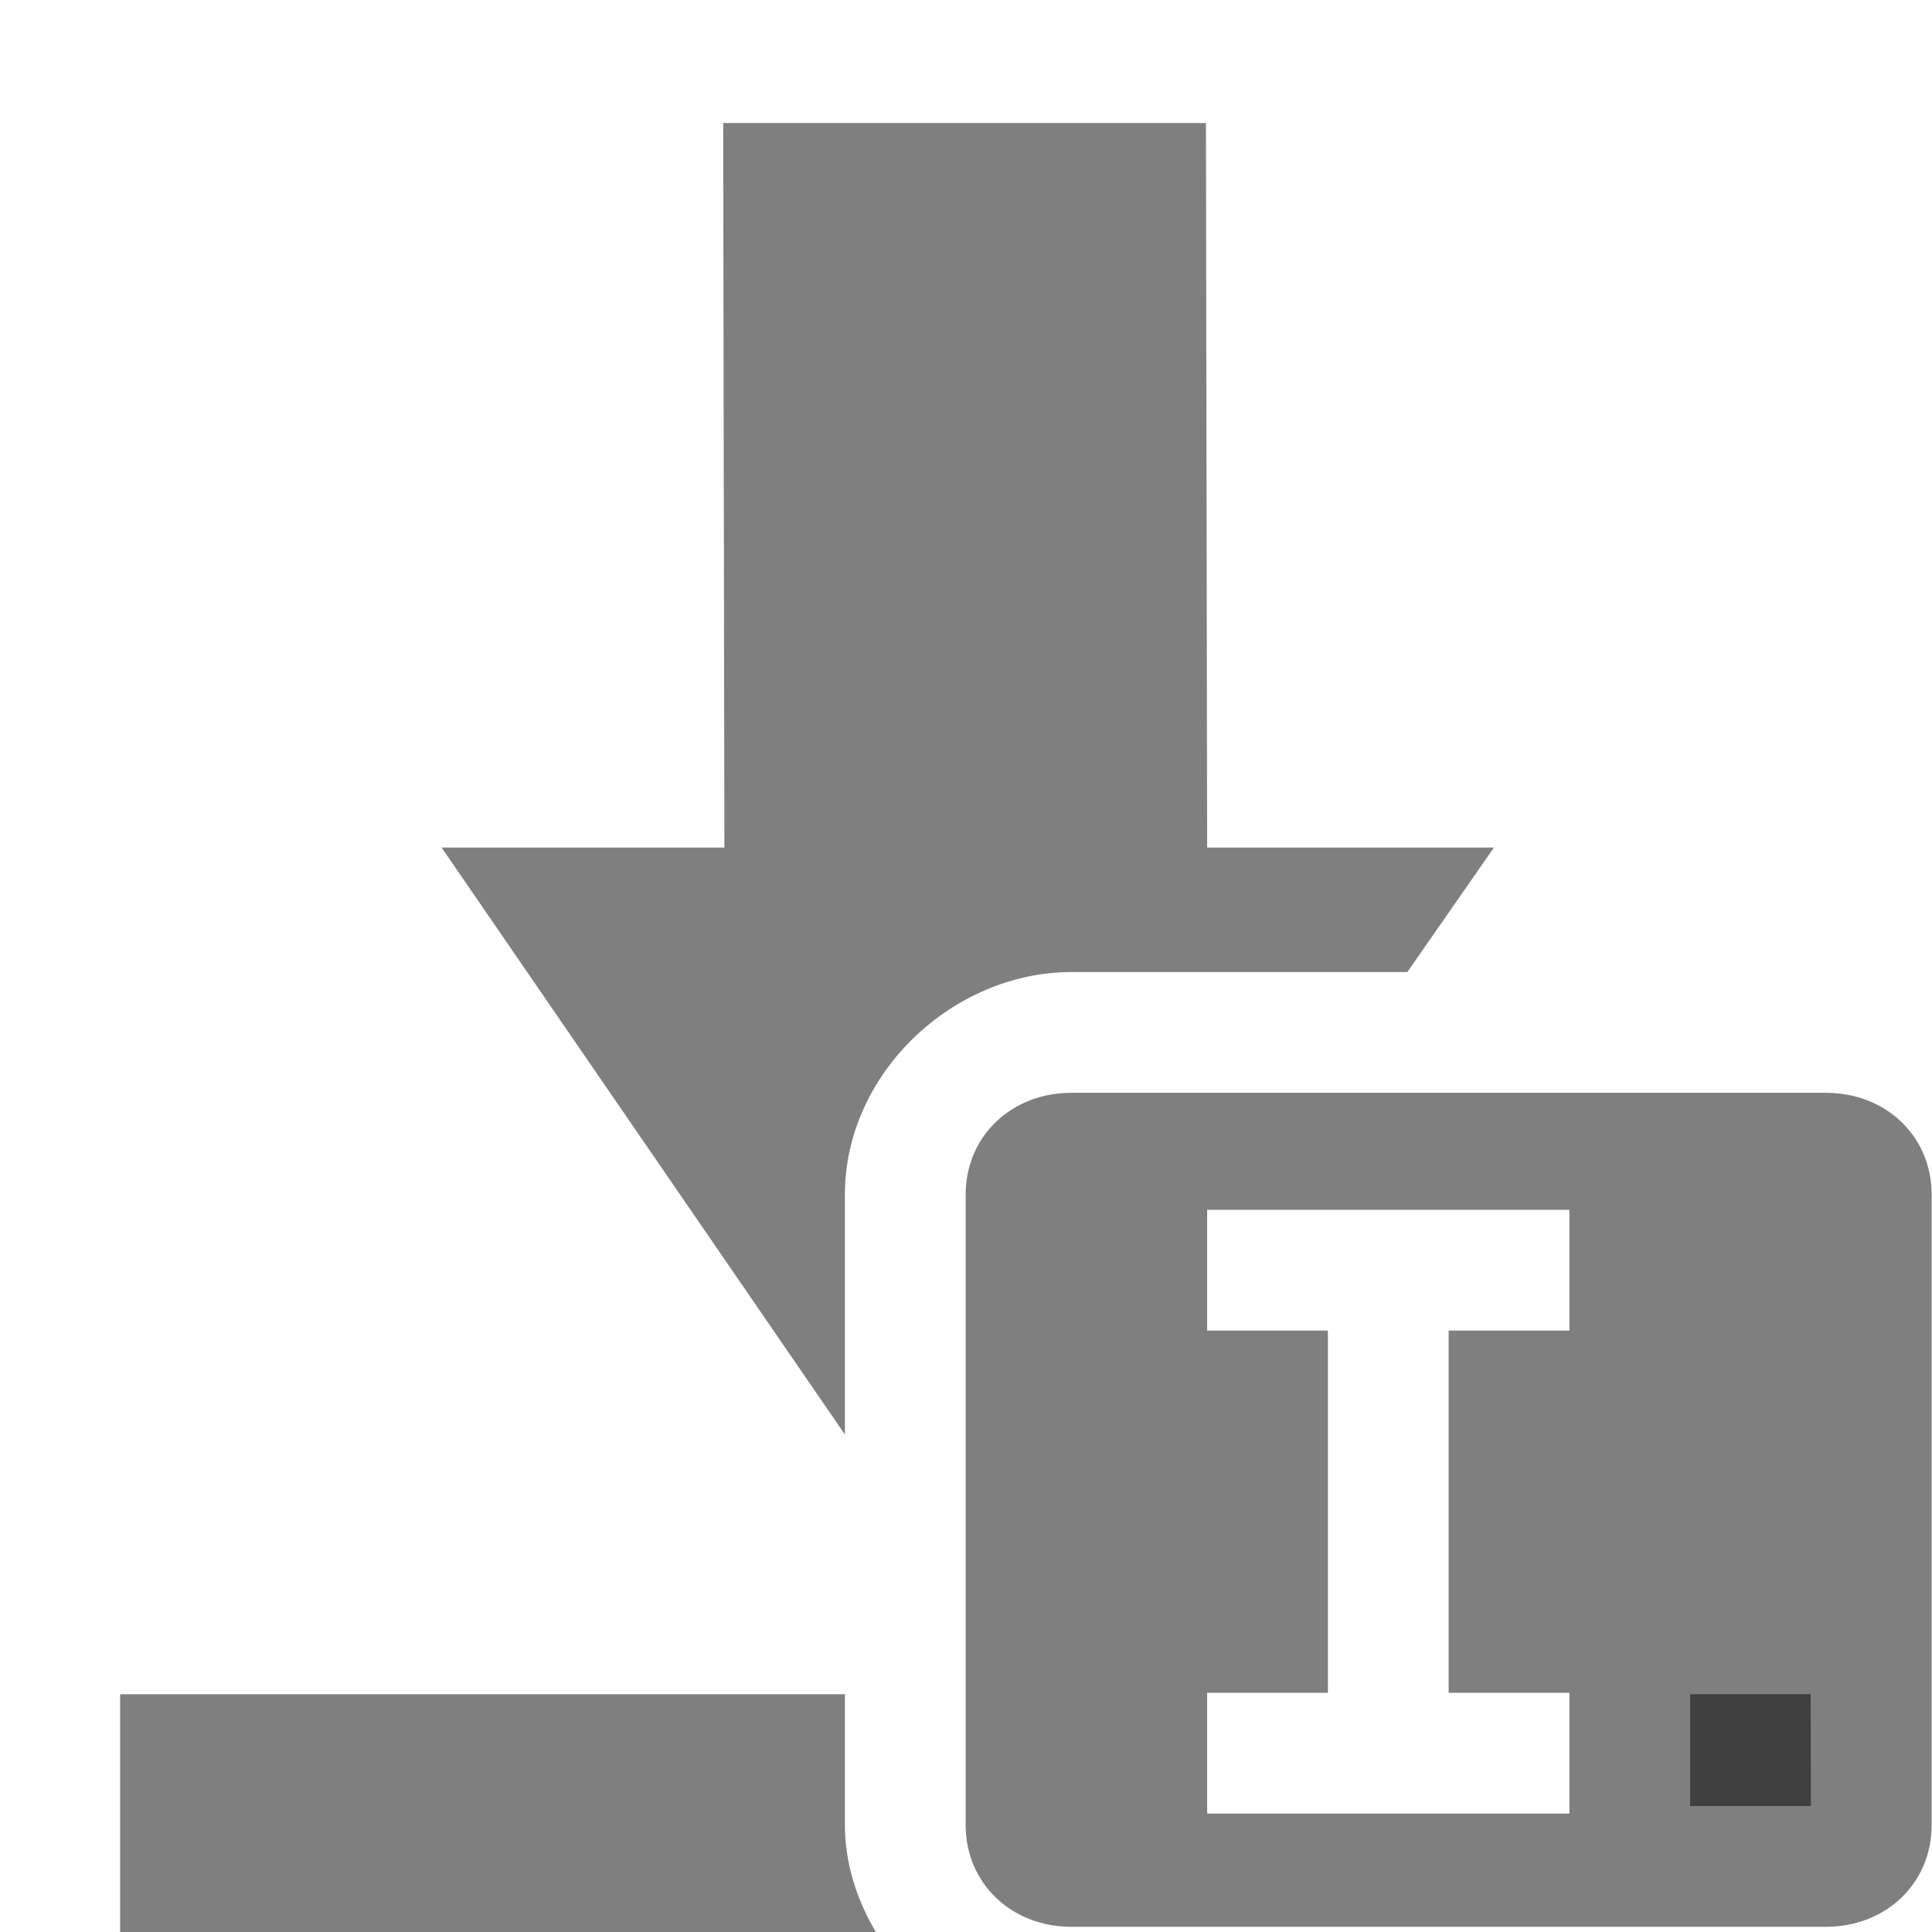
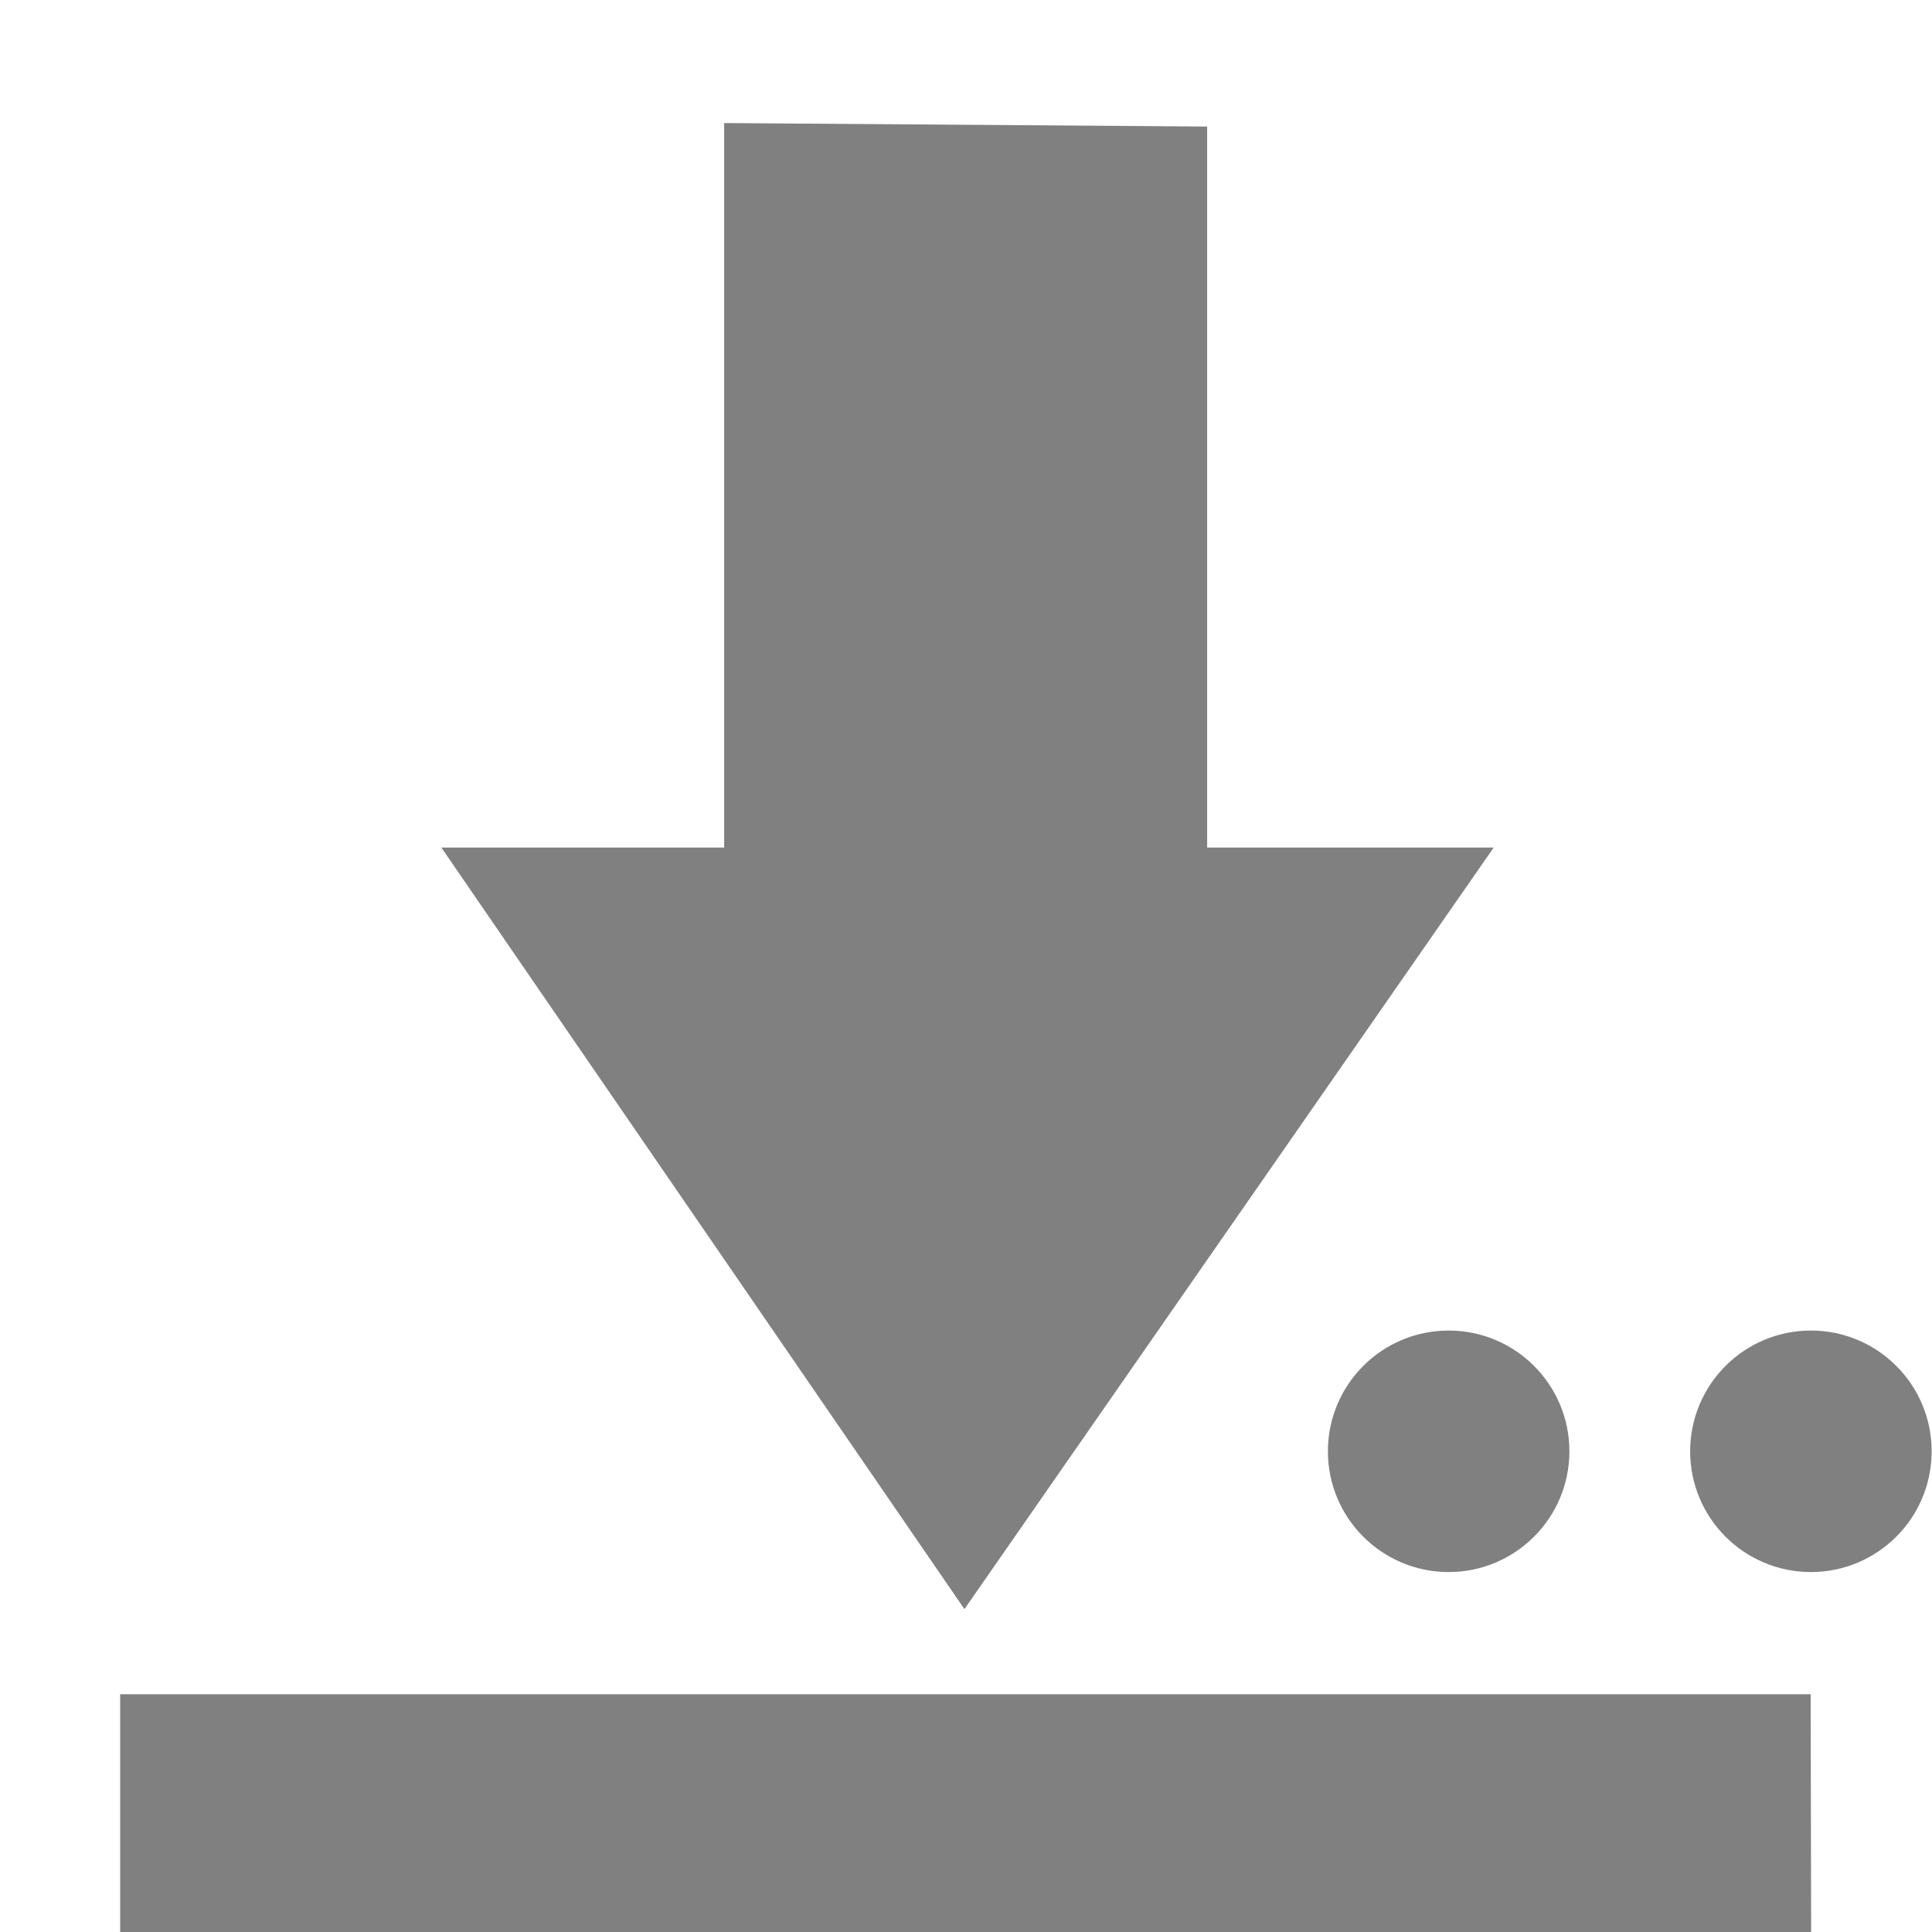
<svg xmlns="http://www.w3.org/2000/svg" xmlns:ns1="http://www.openswatchbook.org/uri/2009/osb" height="16" id="svg7384" style="enable-background:new" version="1.1" width="16">
  <defs id="defs7386">
+     <linearGradient id="linearGradient6882" ns1:paint="solid">
+       <stop id="stop6884" offset="0" style="stop-color:#555555;stop-opacity:1;" />
+     </linearGradient>
    <linearGradient id="linearGradient5606" ns1:paint="solid">
      <stop id="stop5608" offset="0" style="stop-color:#000000;stop-opacity:1;" />
    </linearGradient>
  </defs>
-   <g id="layer12" style="display:inline" transform="translate(-325.0029,80.01904)">
-     <path d="m 330.992,-79 0.01,6 -2.342,0 3.34,4.861 0,-1.986 c 0,-1.011 0.901,-1.844 1.875,-1.844 l 2.783,0 0.717,-1.031 -2.375,0 -0.01,-6 -3.998,0 z" id="path10456" style="opacity:0.5;fill:#000000;fill-opacity:1;fill-rule:nonzero;stroke:none" />
-     <path d="m 325.998,-65.988 0,1.969 6.258,0 c -0.156,-0.265 -0.256,-0.564 -0.256,-0.887 l 0,-1.082 -6.002,0 z m 13.002,0 0,0.926 1,0 -0.002,-0.926 -0.998,0 z" id="path10461" style="opacity:0.5;fill:#000000;fill-opacity:1;fill-rule:nonzero;stroke:none" />
-     <path d="m 340.125,-70.969 c 0.492,0 0.875,0.356 0.875,0.844 l 0,5.219 c 0,0.488 -0.383,0.844 -0.875,0.844 l -6.25,0 c -0.492,0 -0.875,-0.356 -0.875,-0.844 l 0,-5.219 c 0,-0.488 0.383,-0.844 0.875,-0.844 z m -2.125,4.969 -1,0 0,-3 1,0 0,-1 -3,0 0,1 1,0 0,3 -1,0 0,1 3,0 z" id="path10898-2-9-4-4-4" style="color:#bebebe;display:inline;overflow:visible;visibility:visible;opacity:0.5;fill:#000000;fill-opacity:1;fill-rule:nonzero;stroke:none;stroke-width:2;marker:none;enable-background:new" />
+   <g id="layer12" style="display:inline" transform="translate(-445.0029,-59.98096)">
+     <path d="m 451,61 0,6 -2.342,0 4.332,6.307 4.383,-6.307 -2.373,0 0,-5.971 -4,-0.029 z m 6,10 a 1,1 0 0 0 -1,1 1,1 0 0 0 1,1 1,1 0 0 0 1,-1 1,1 0 0 0 -1,-1 z m 3,0 a 1,1 0 0 0 -1,1 1,1 0 0 0 1,1 1,1 0 0 0 1,-1 1,1 0 0 0 -1,-1 z m -14.002,3.012 0,1.969 14.004,0 -0.004,-1.969 -14,0 z" id="path6407" style="fill:#000000;fill-opacity:0.498;fill-rule:nonzero;stroke:none" />
  </g>
</svg>
